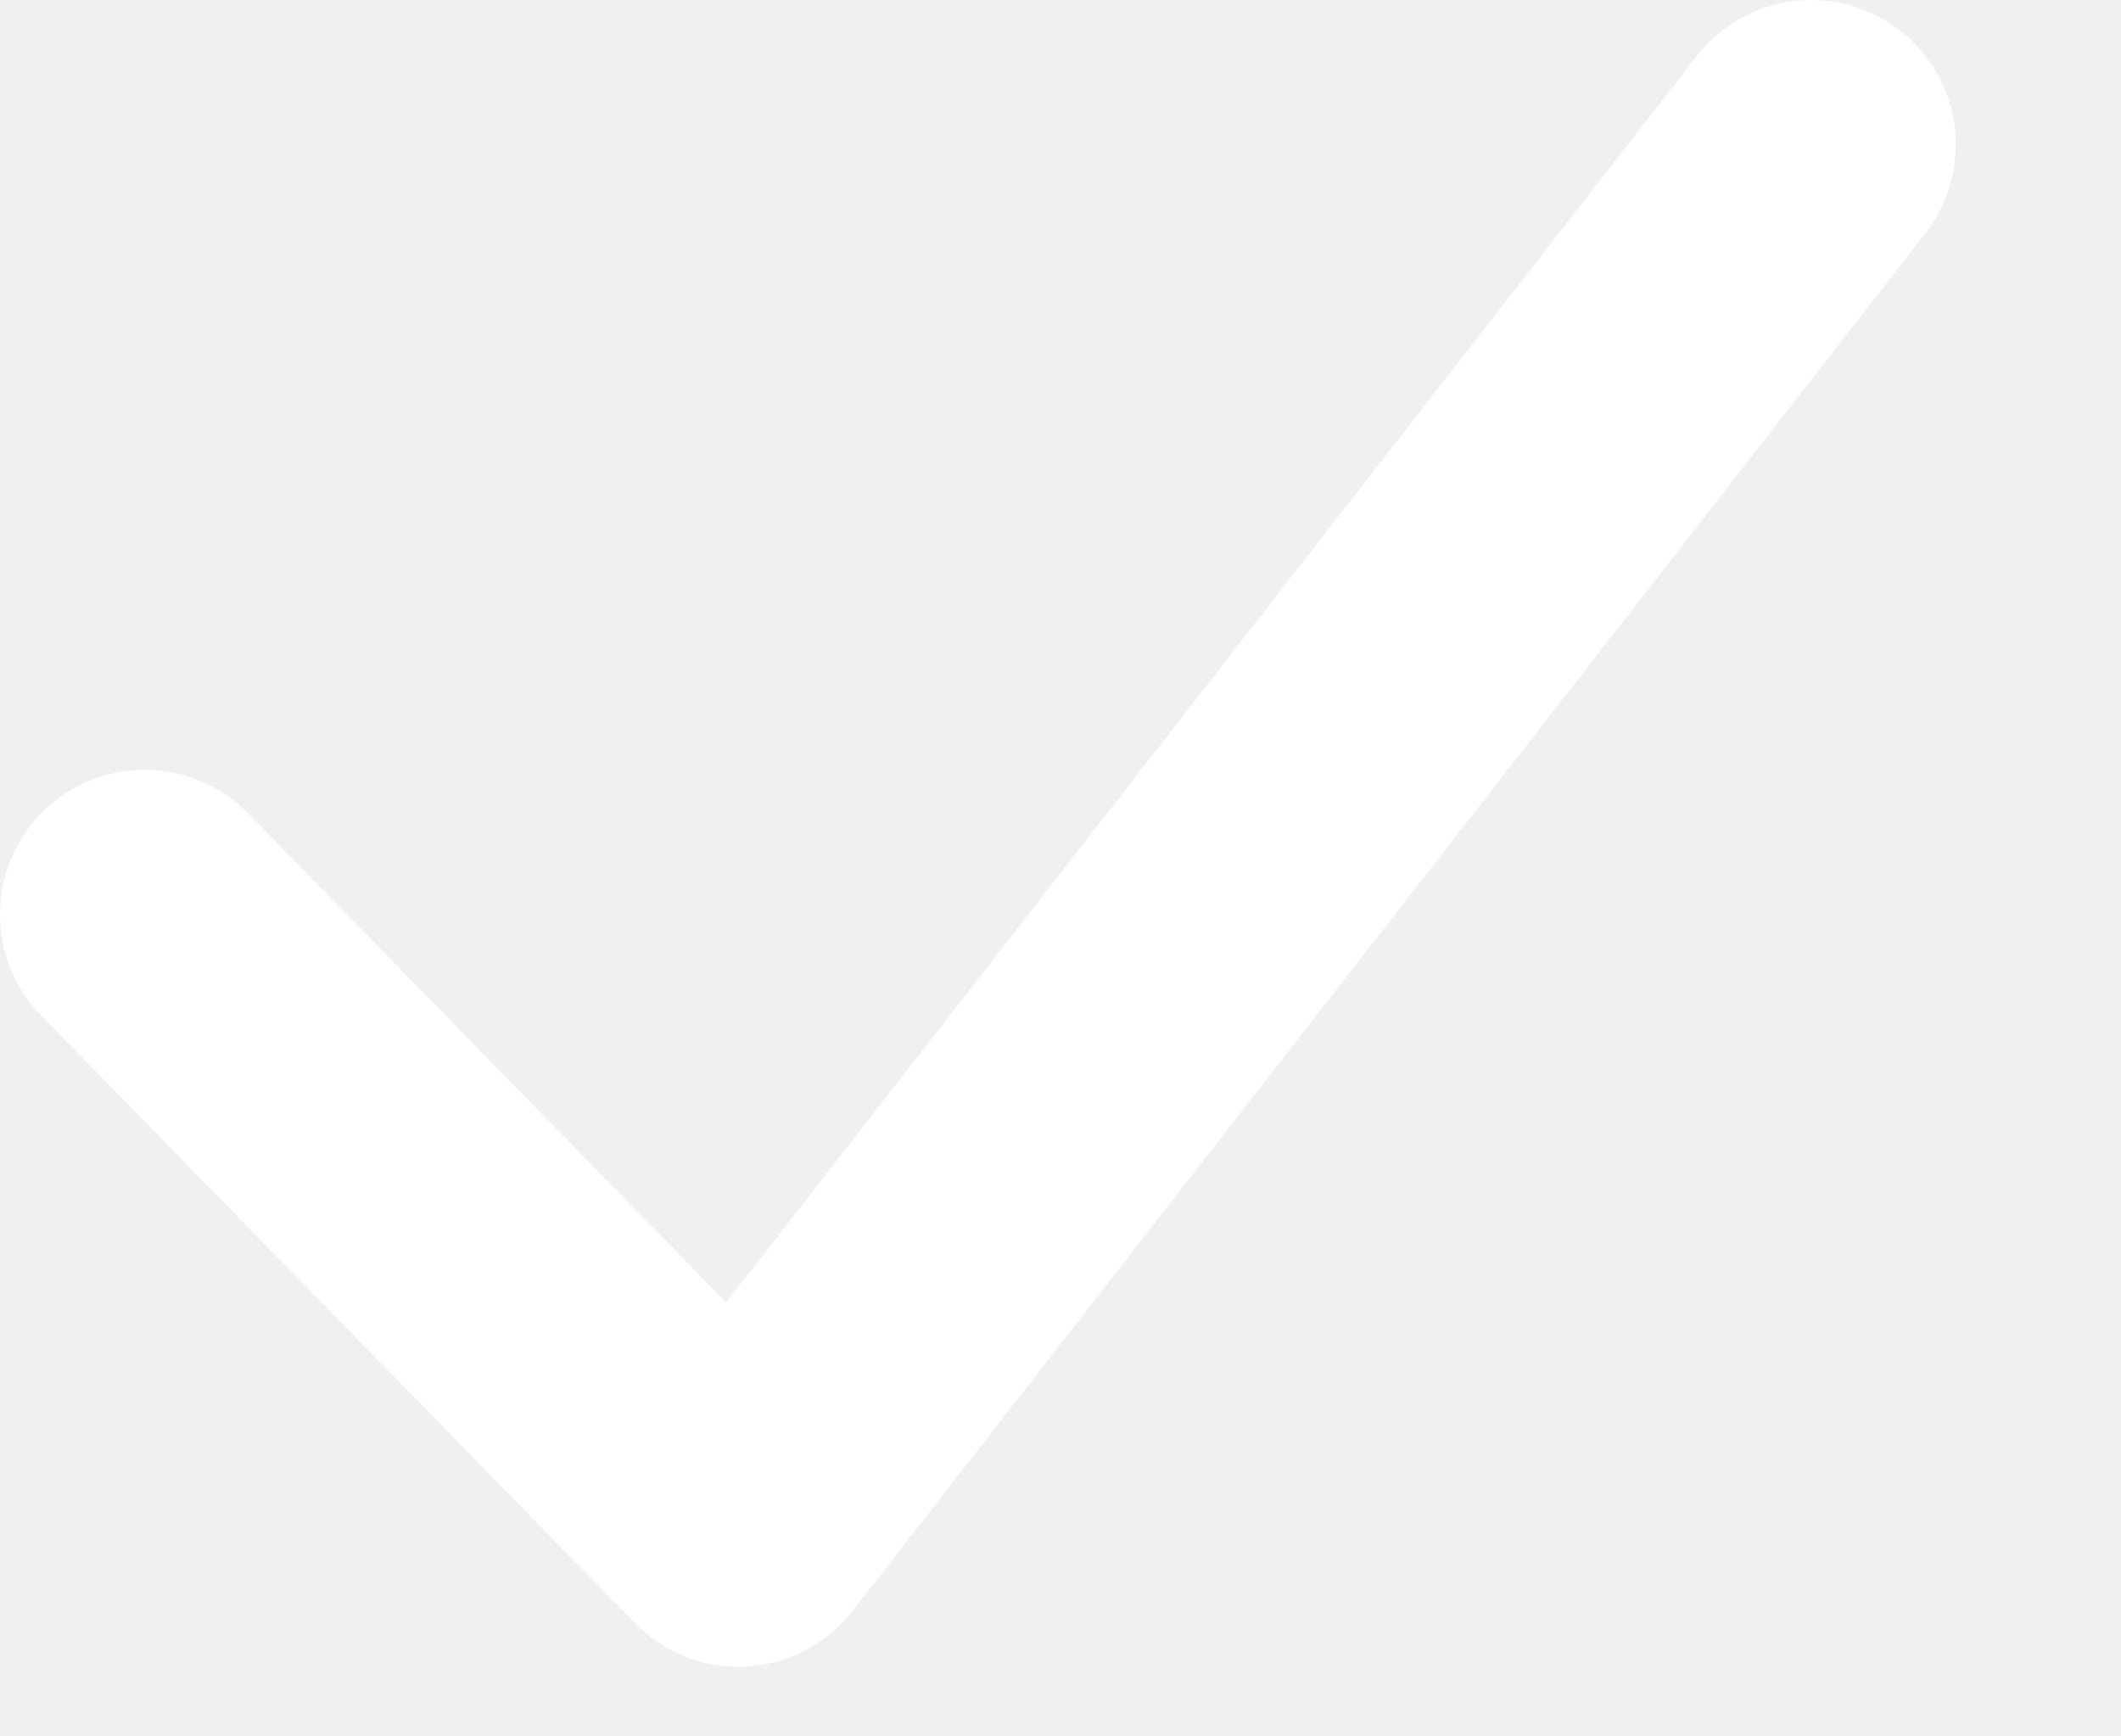
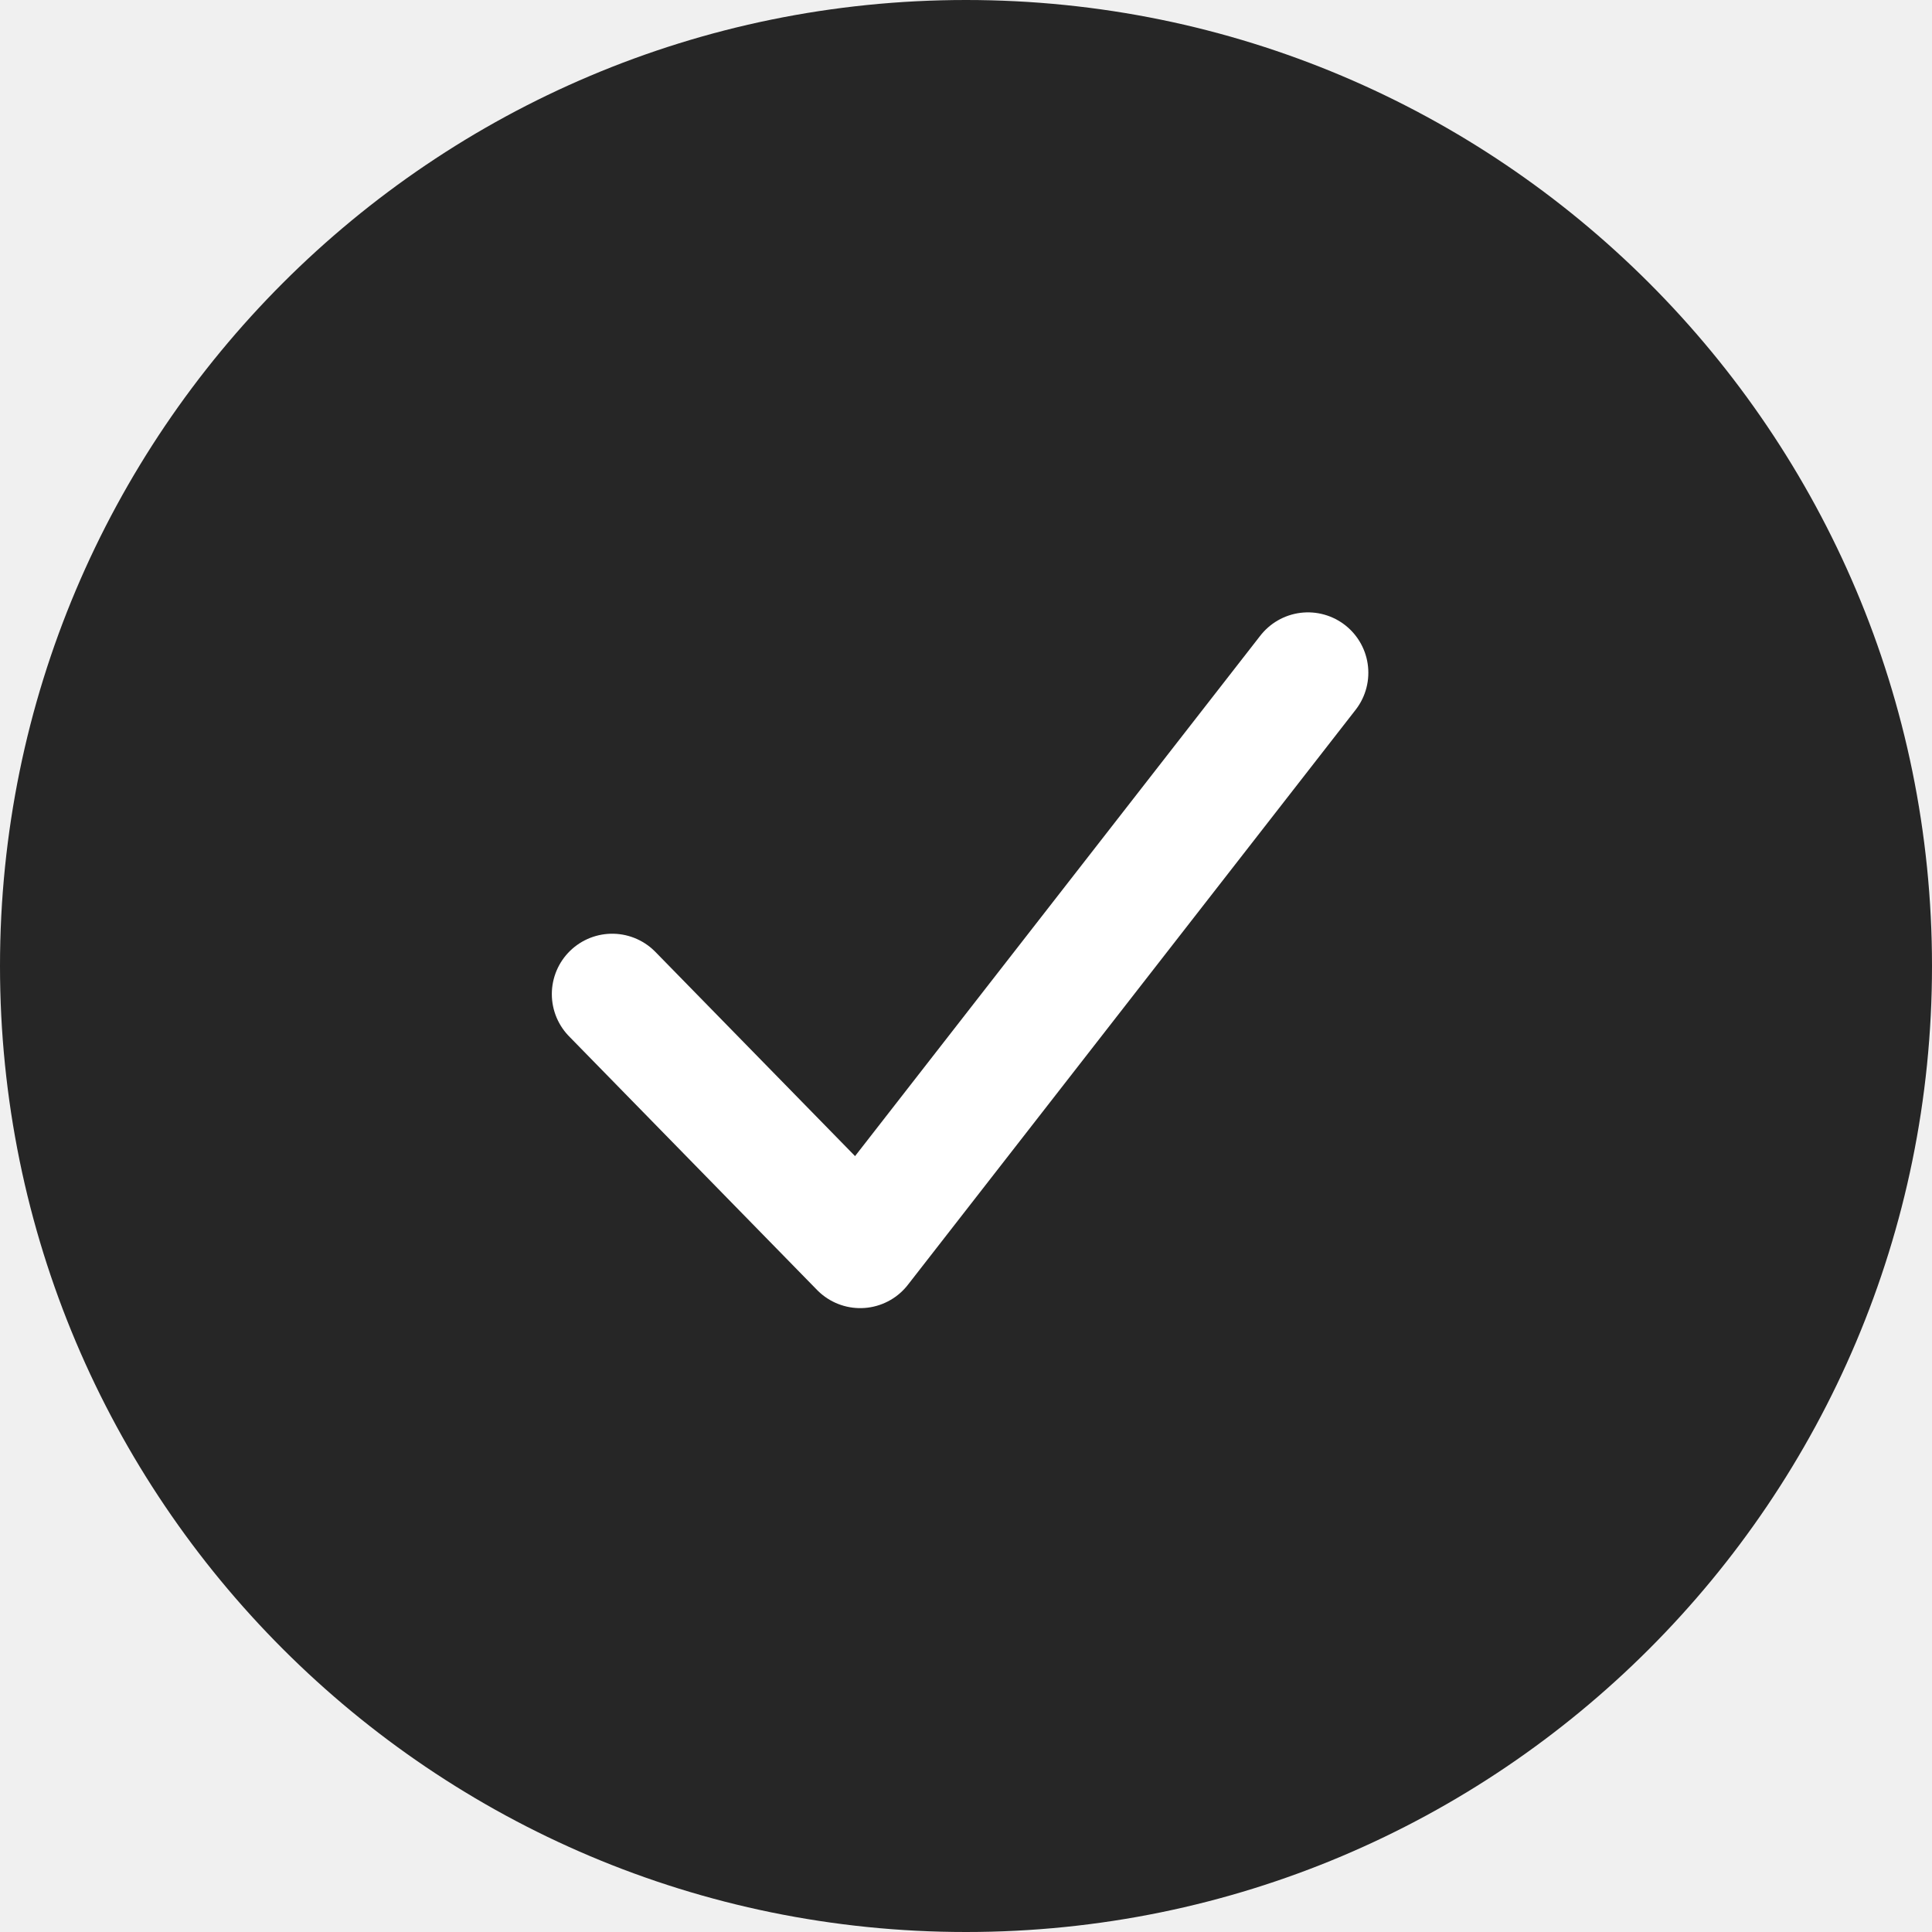
- <svg xmlns="http://www.w3.org/2000/svg" width="11" height="9" viewBox="0 0 11 9" fill="none">
-   <path d="M0.75 4.742L3.83 7.893L9.393 0.75" stroke="white" stroke-width="1.5" stroke-linecap="round" stroke-linejoin="round" />
+ <svg xmlns="http://www.w3.org/2000/svg" width="24" height="24" viewBox="0 0 24 24" fill="none">
+   <circle cx="12" cy="12" r="12" fill="#262626" />
+   <path d="M7.605 12.349L10.686 15.5L16.248 8.357" stroke="white" stroke-width="1.5" stroke-linecap="round" stroke-linejoin="round" />
</svg>
